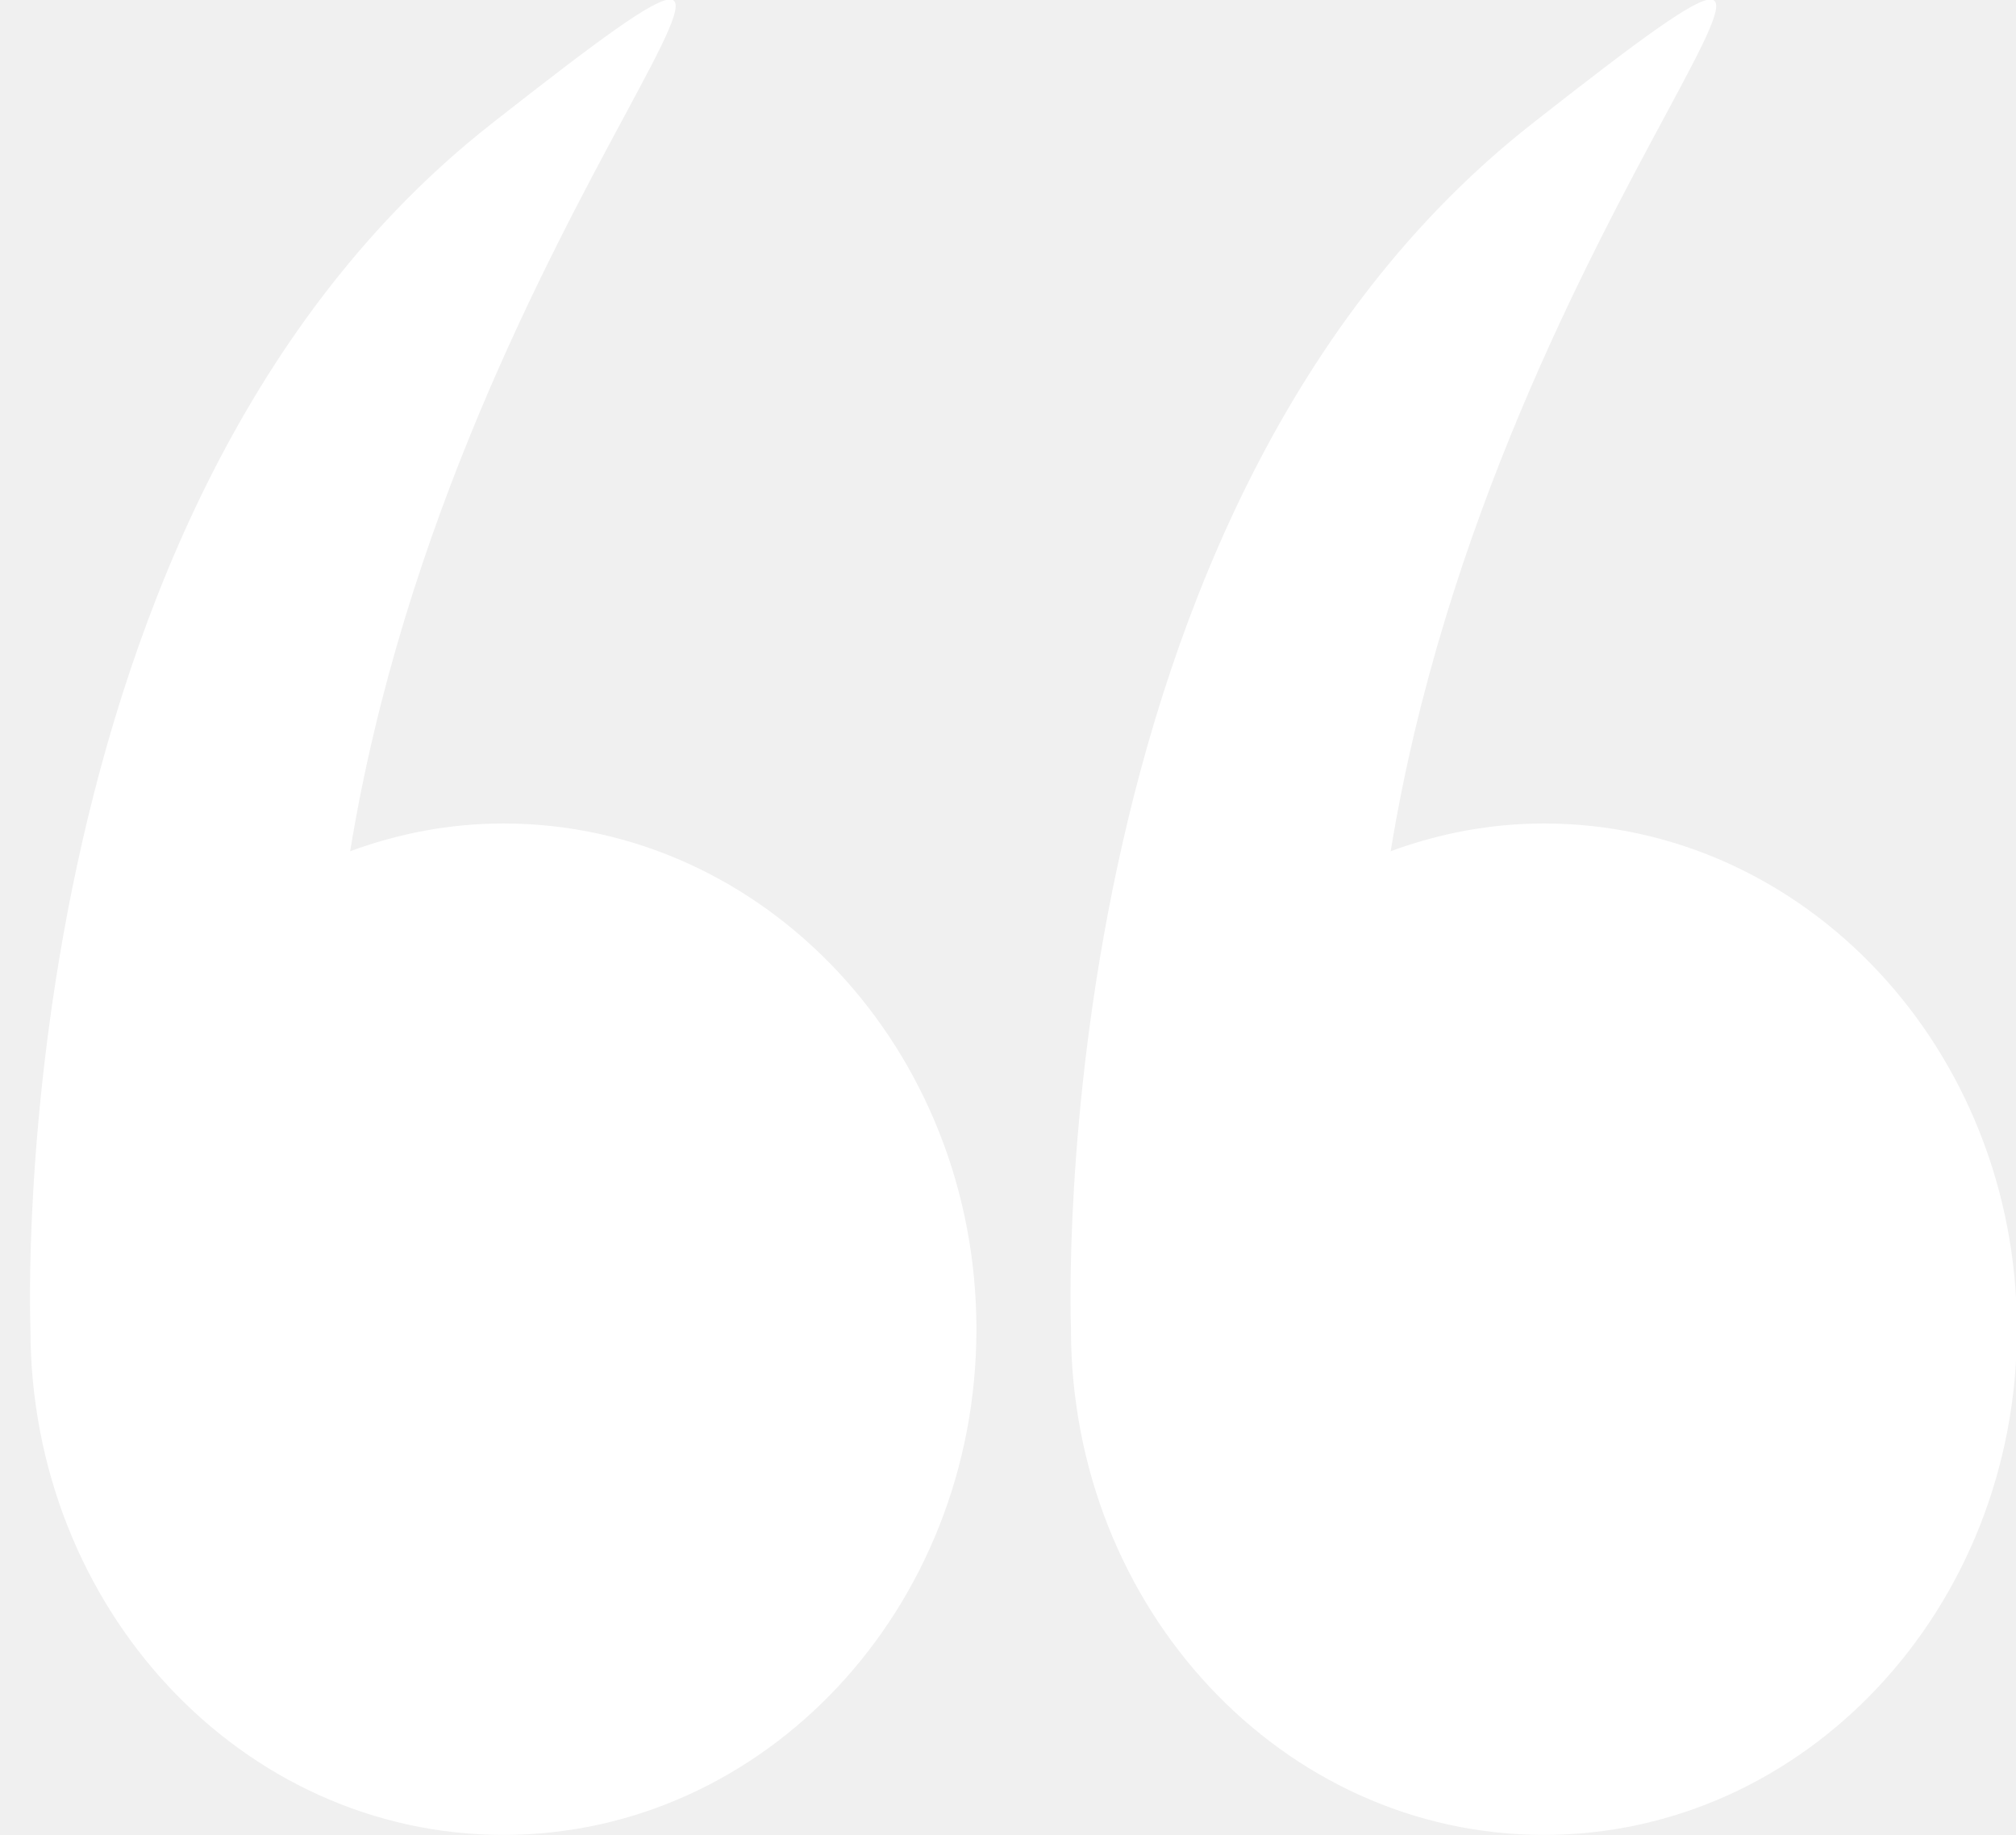
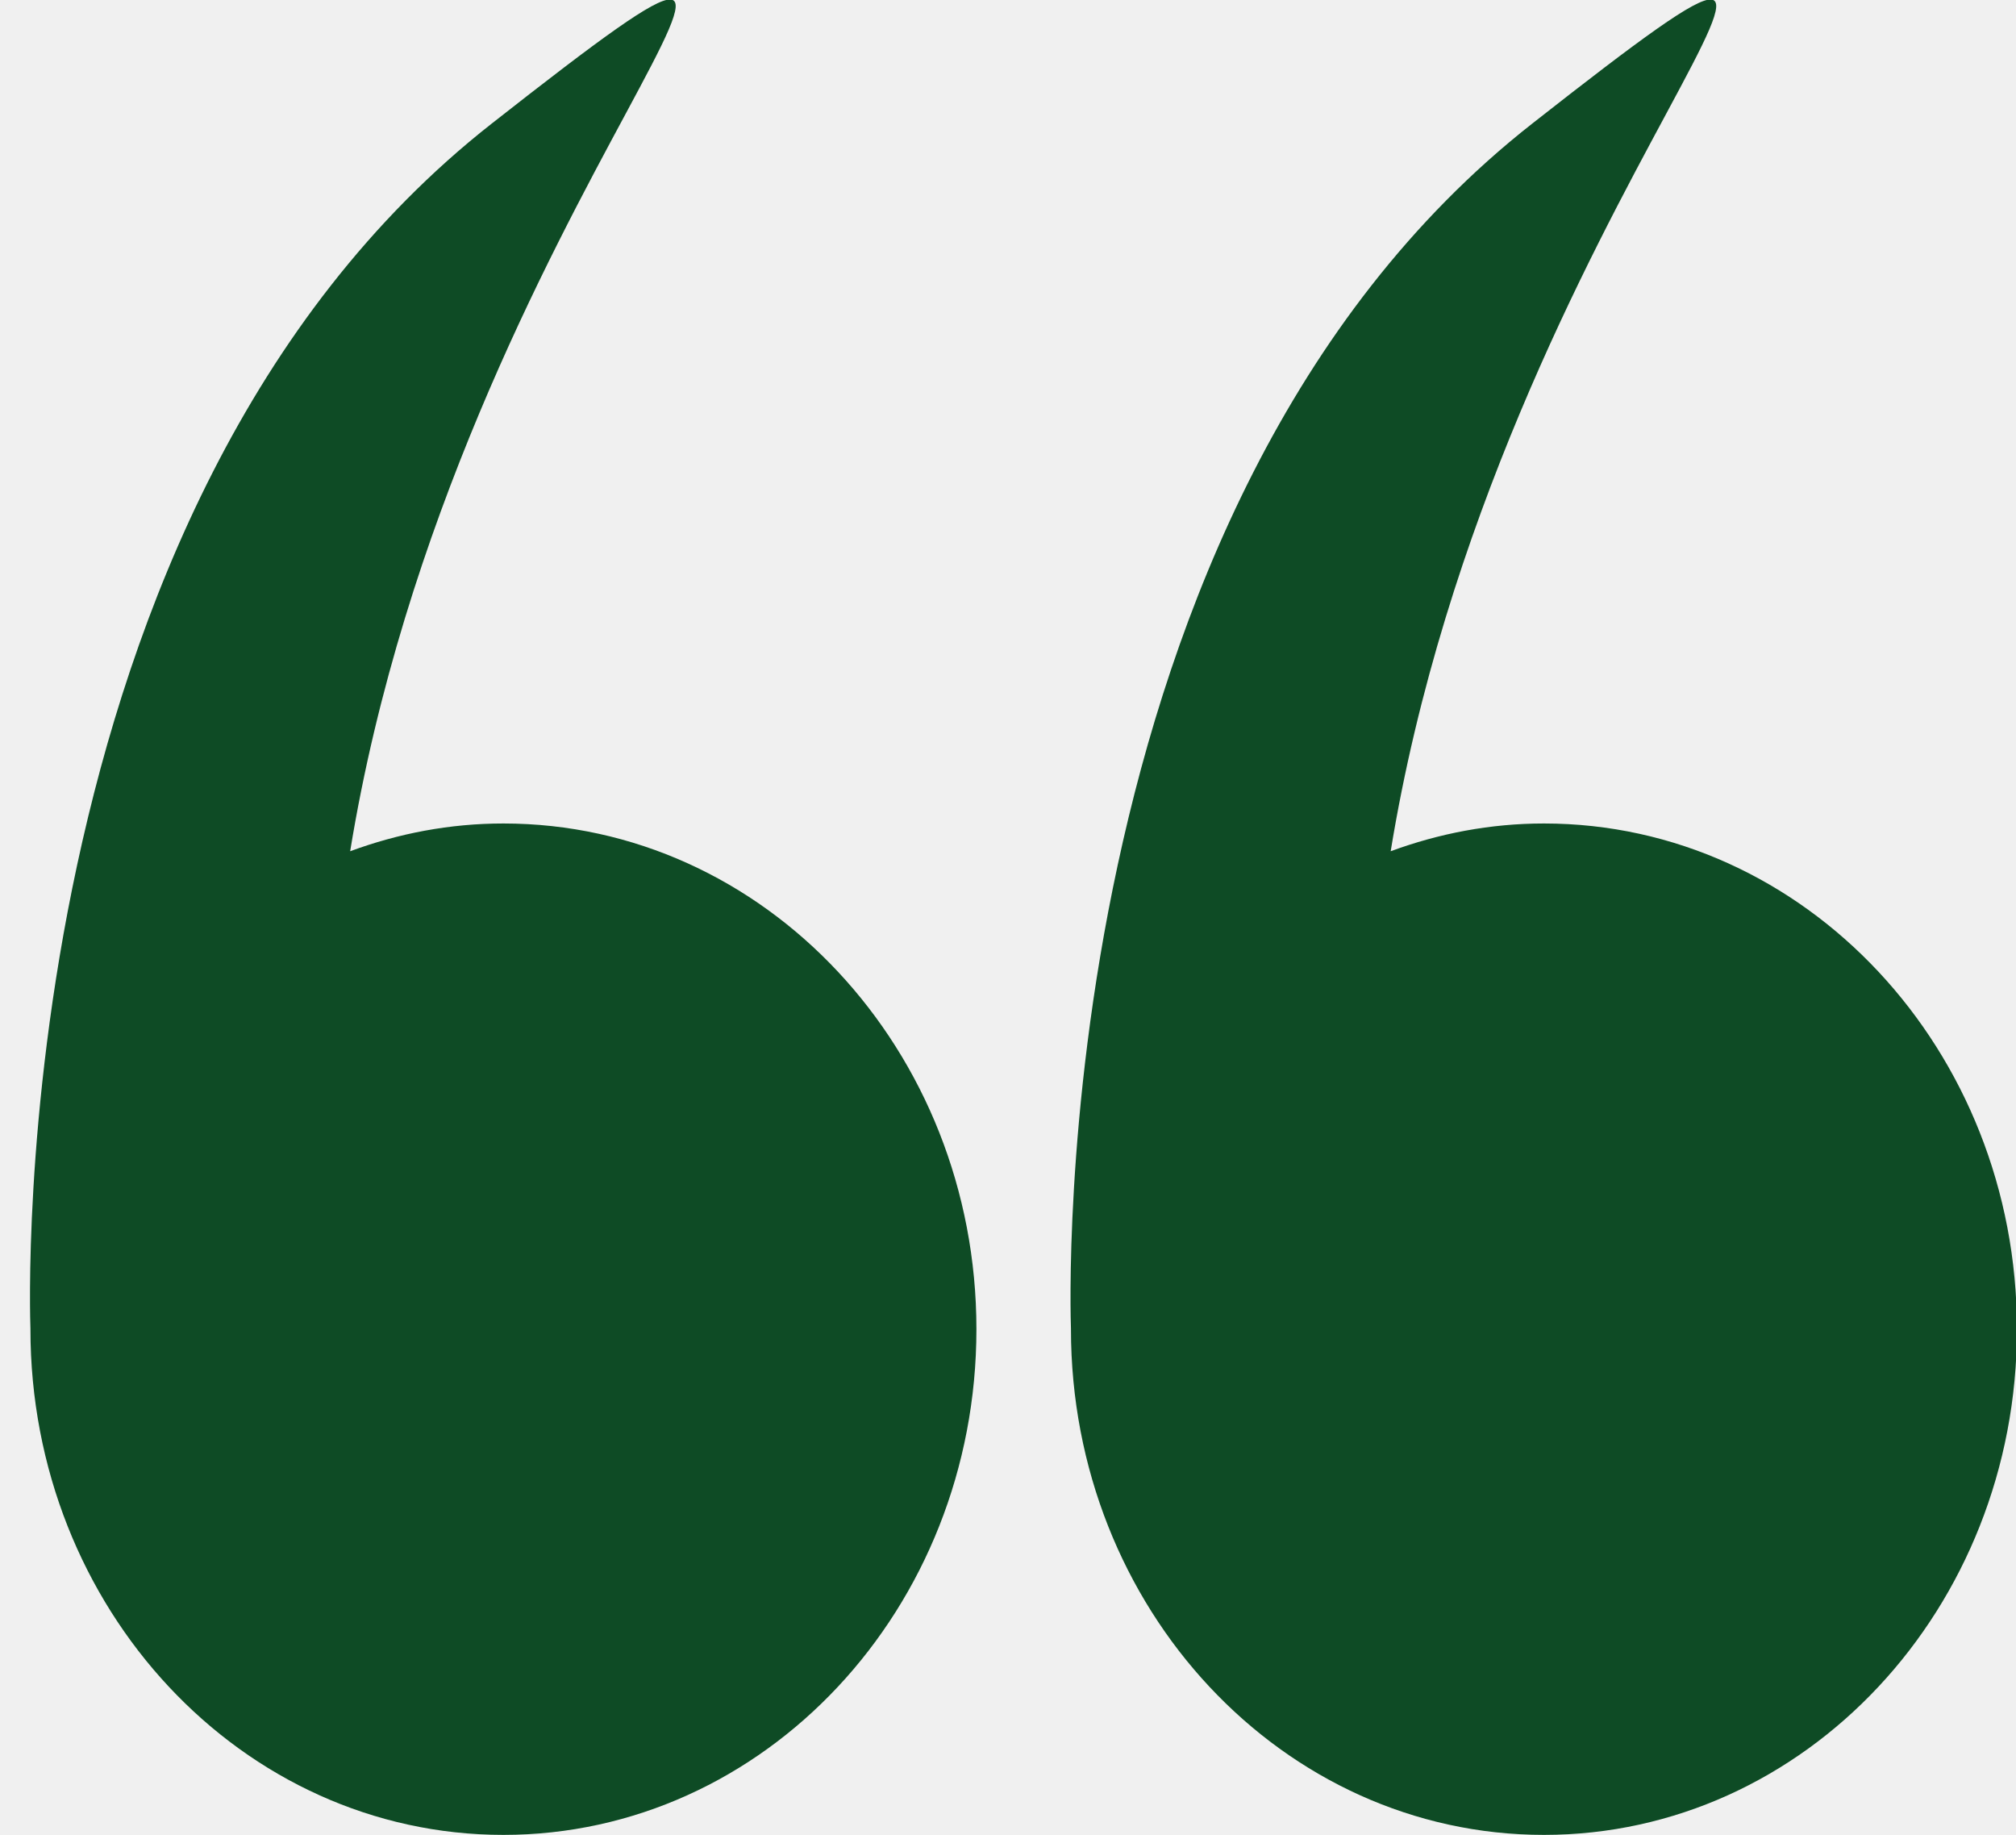
<svg xmlns="http://www.w3.org/2000/svg" preserveAspectRatio="xMidYMid" width="14.969" height="13.62" viewBox="0 0 14.969 13.62">
  <defs>
    <style>
      .cls-1 {
-         fill: #fff;
+         fill: #0E4B25;
        fill-rule: evenodd;
      }
    </style>
  </defs>
  <path d="M14.976,9.867 C14.976,11.941 13.403,13.621 11.464,13.621 C9.524,13.621 7.952,11.941 7.952,9.867 C7.952,9.865 7.952,9.864 7.952,9.862 C7.948,9.752 7.742,3.771 11.375,0.919 C14.651,-1.652 11.117,1.472 10.326,6.319 C10.684,6.187 11.066,6.113 11.464,6.113 C13.403,6.113 14.976,7.794 14.976,9.867 ZM3.738,13.621 C1.797,13.621 0.226,11.941 0.226,9.867 C0.226,9.865 0.226,9.864 0.226,9.862 C0.222,9.752 0.015,3.771 3.649,0.919 C6.925,-1.652 3.391,1.472 2.600,6.319 C2.958,6.187 3.339,6.113 3.738,6.113 C5.677,6.113 7.250,7.794 7.250,9.867 C7.250,11.941 5.677,13.621 3.738,13.621 Z" class="cls-1" />
</svg>
